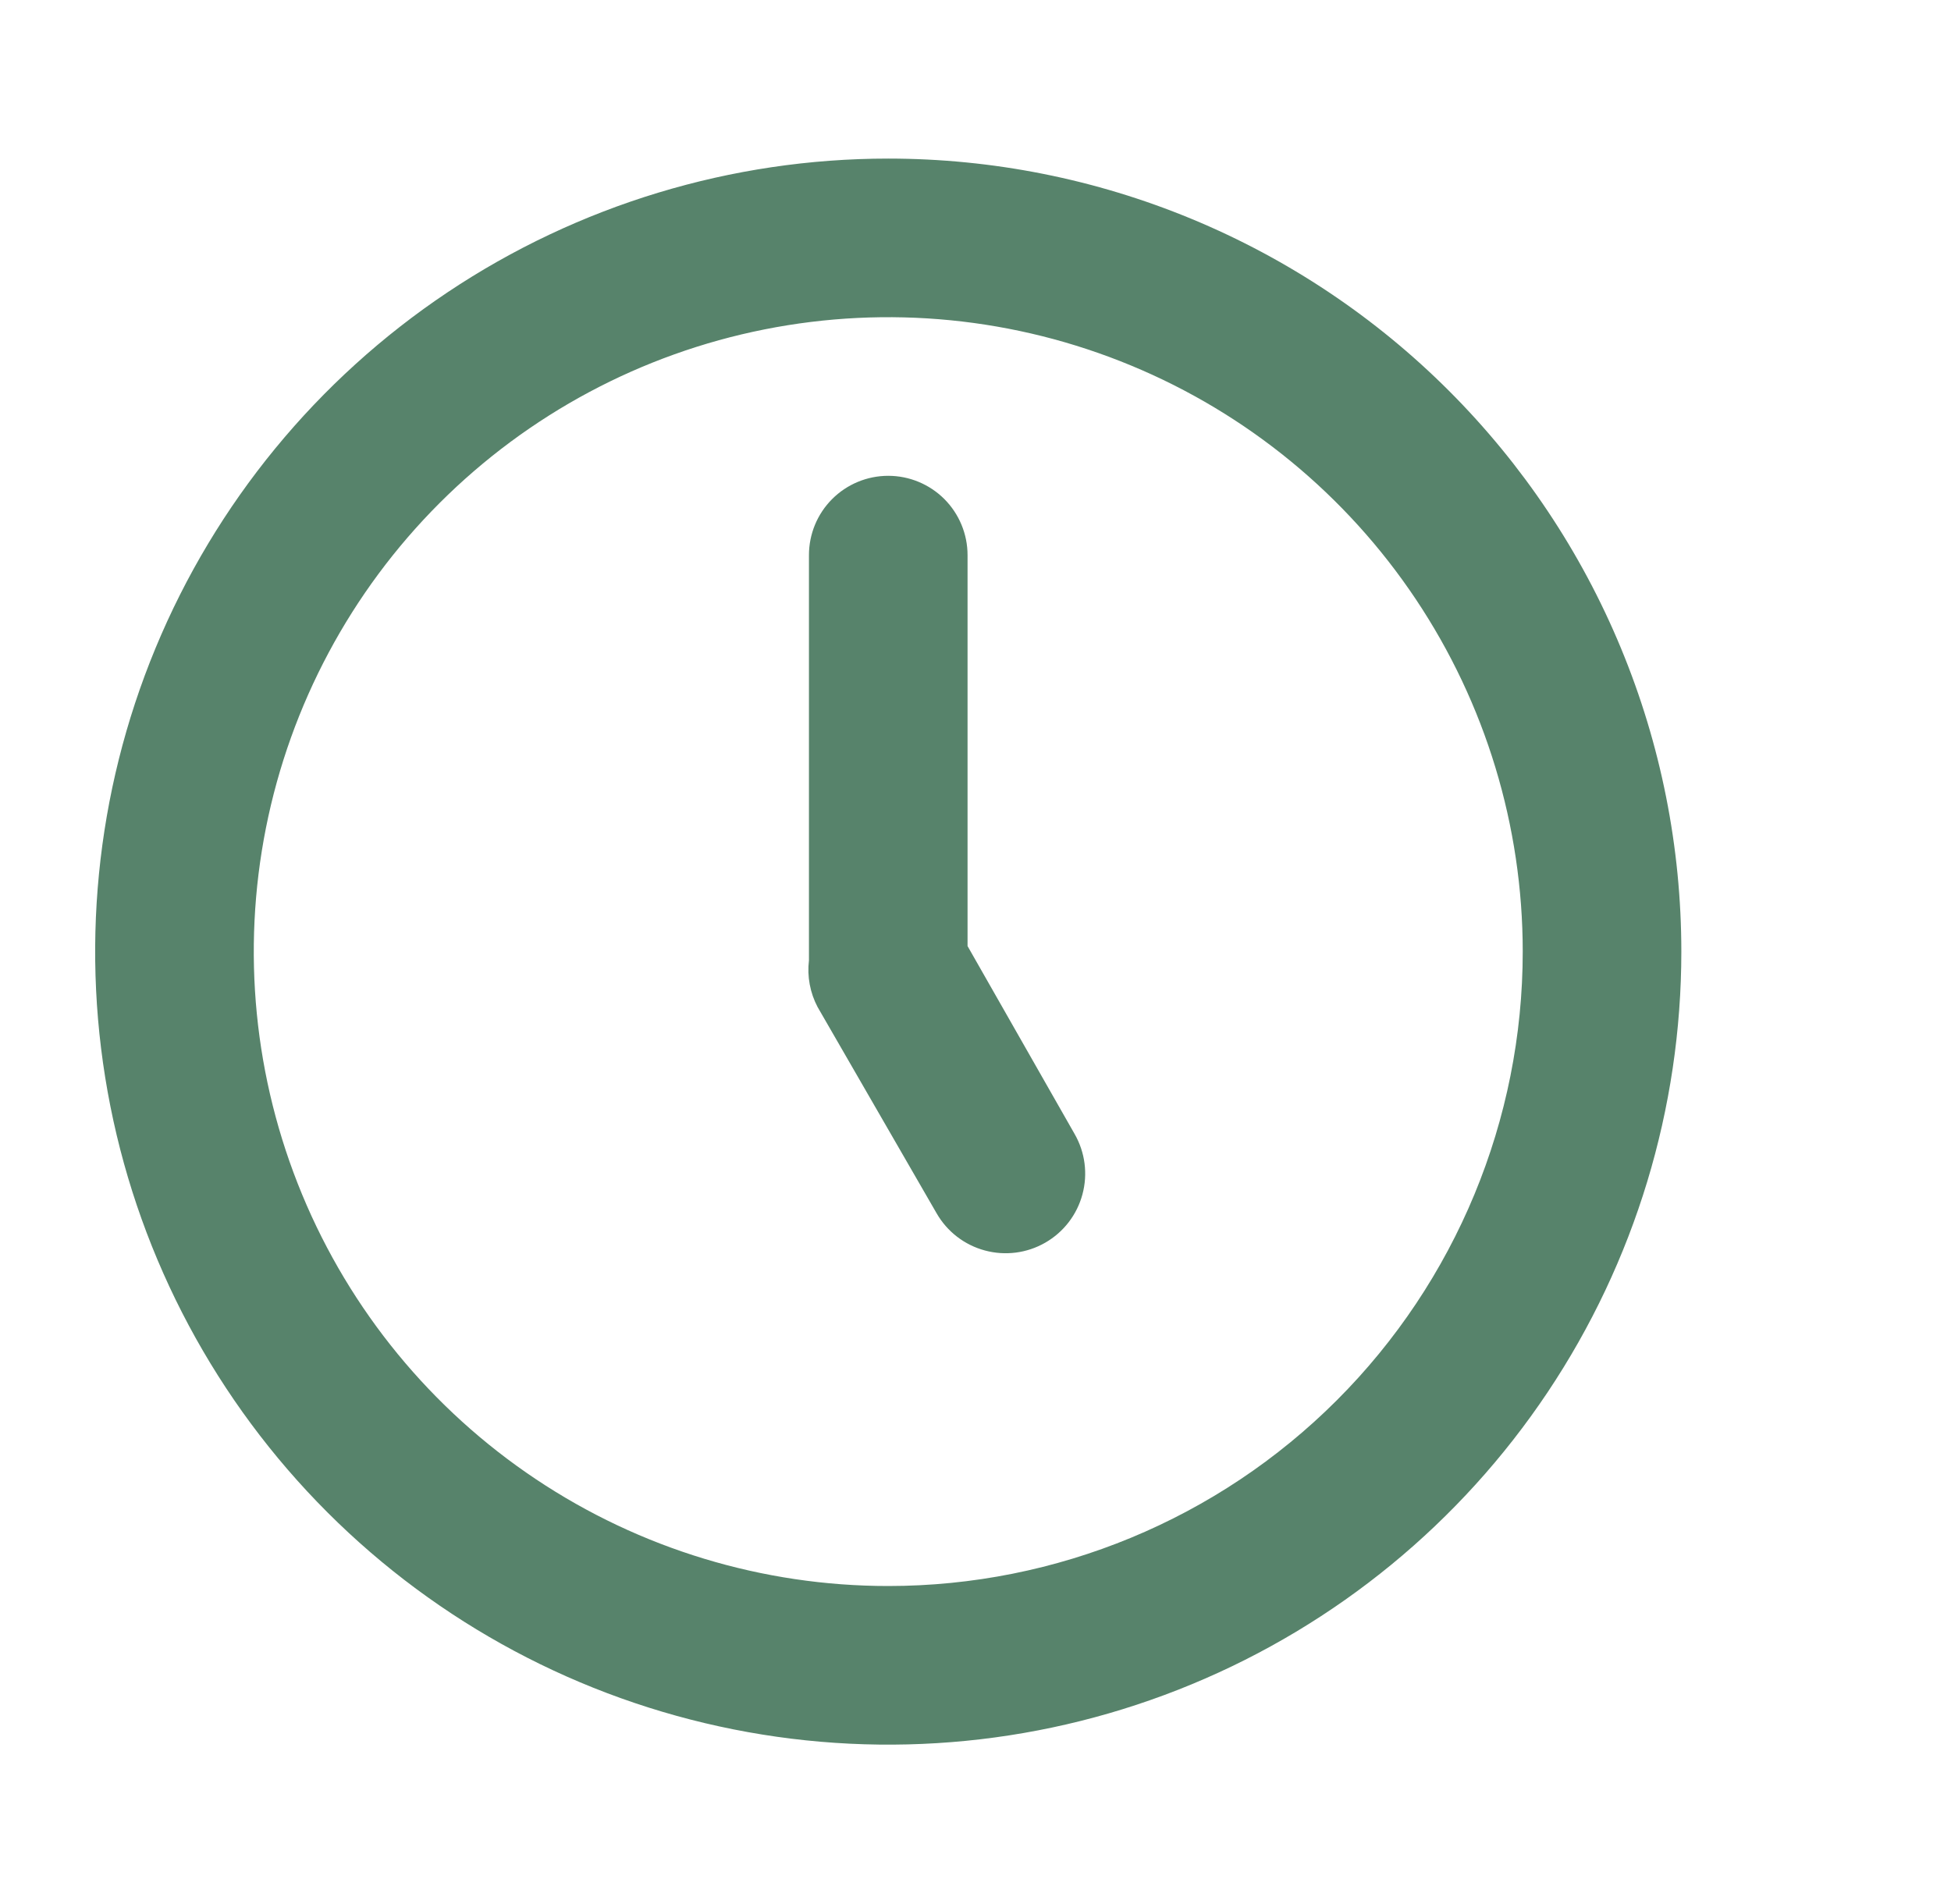
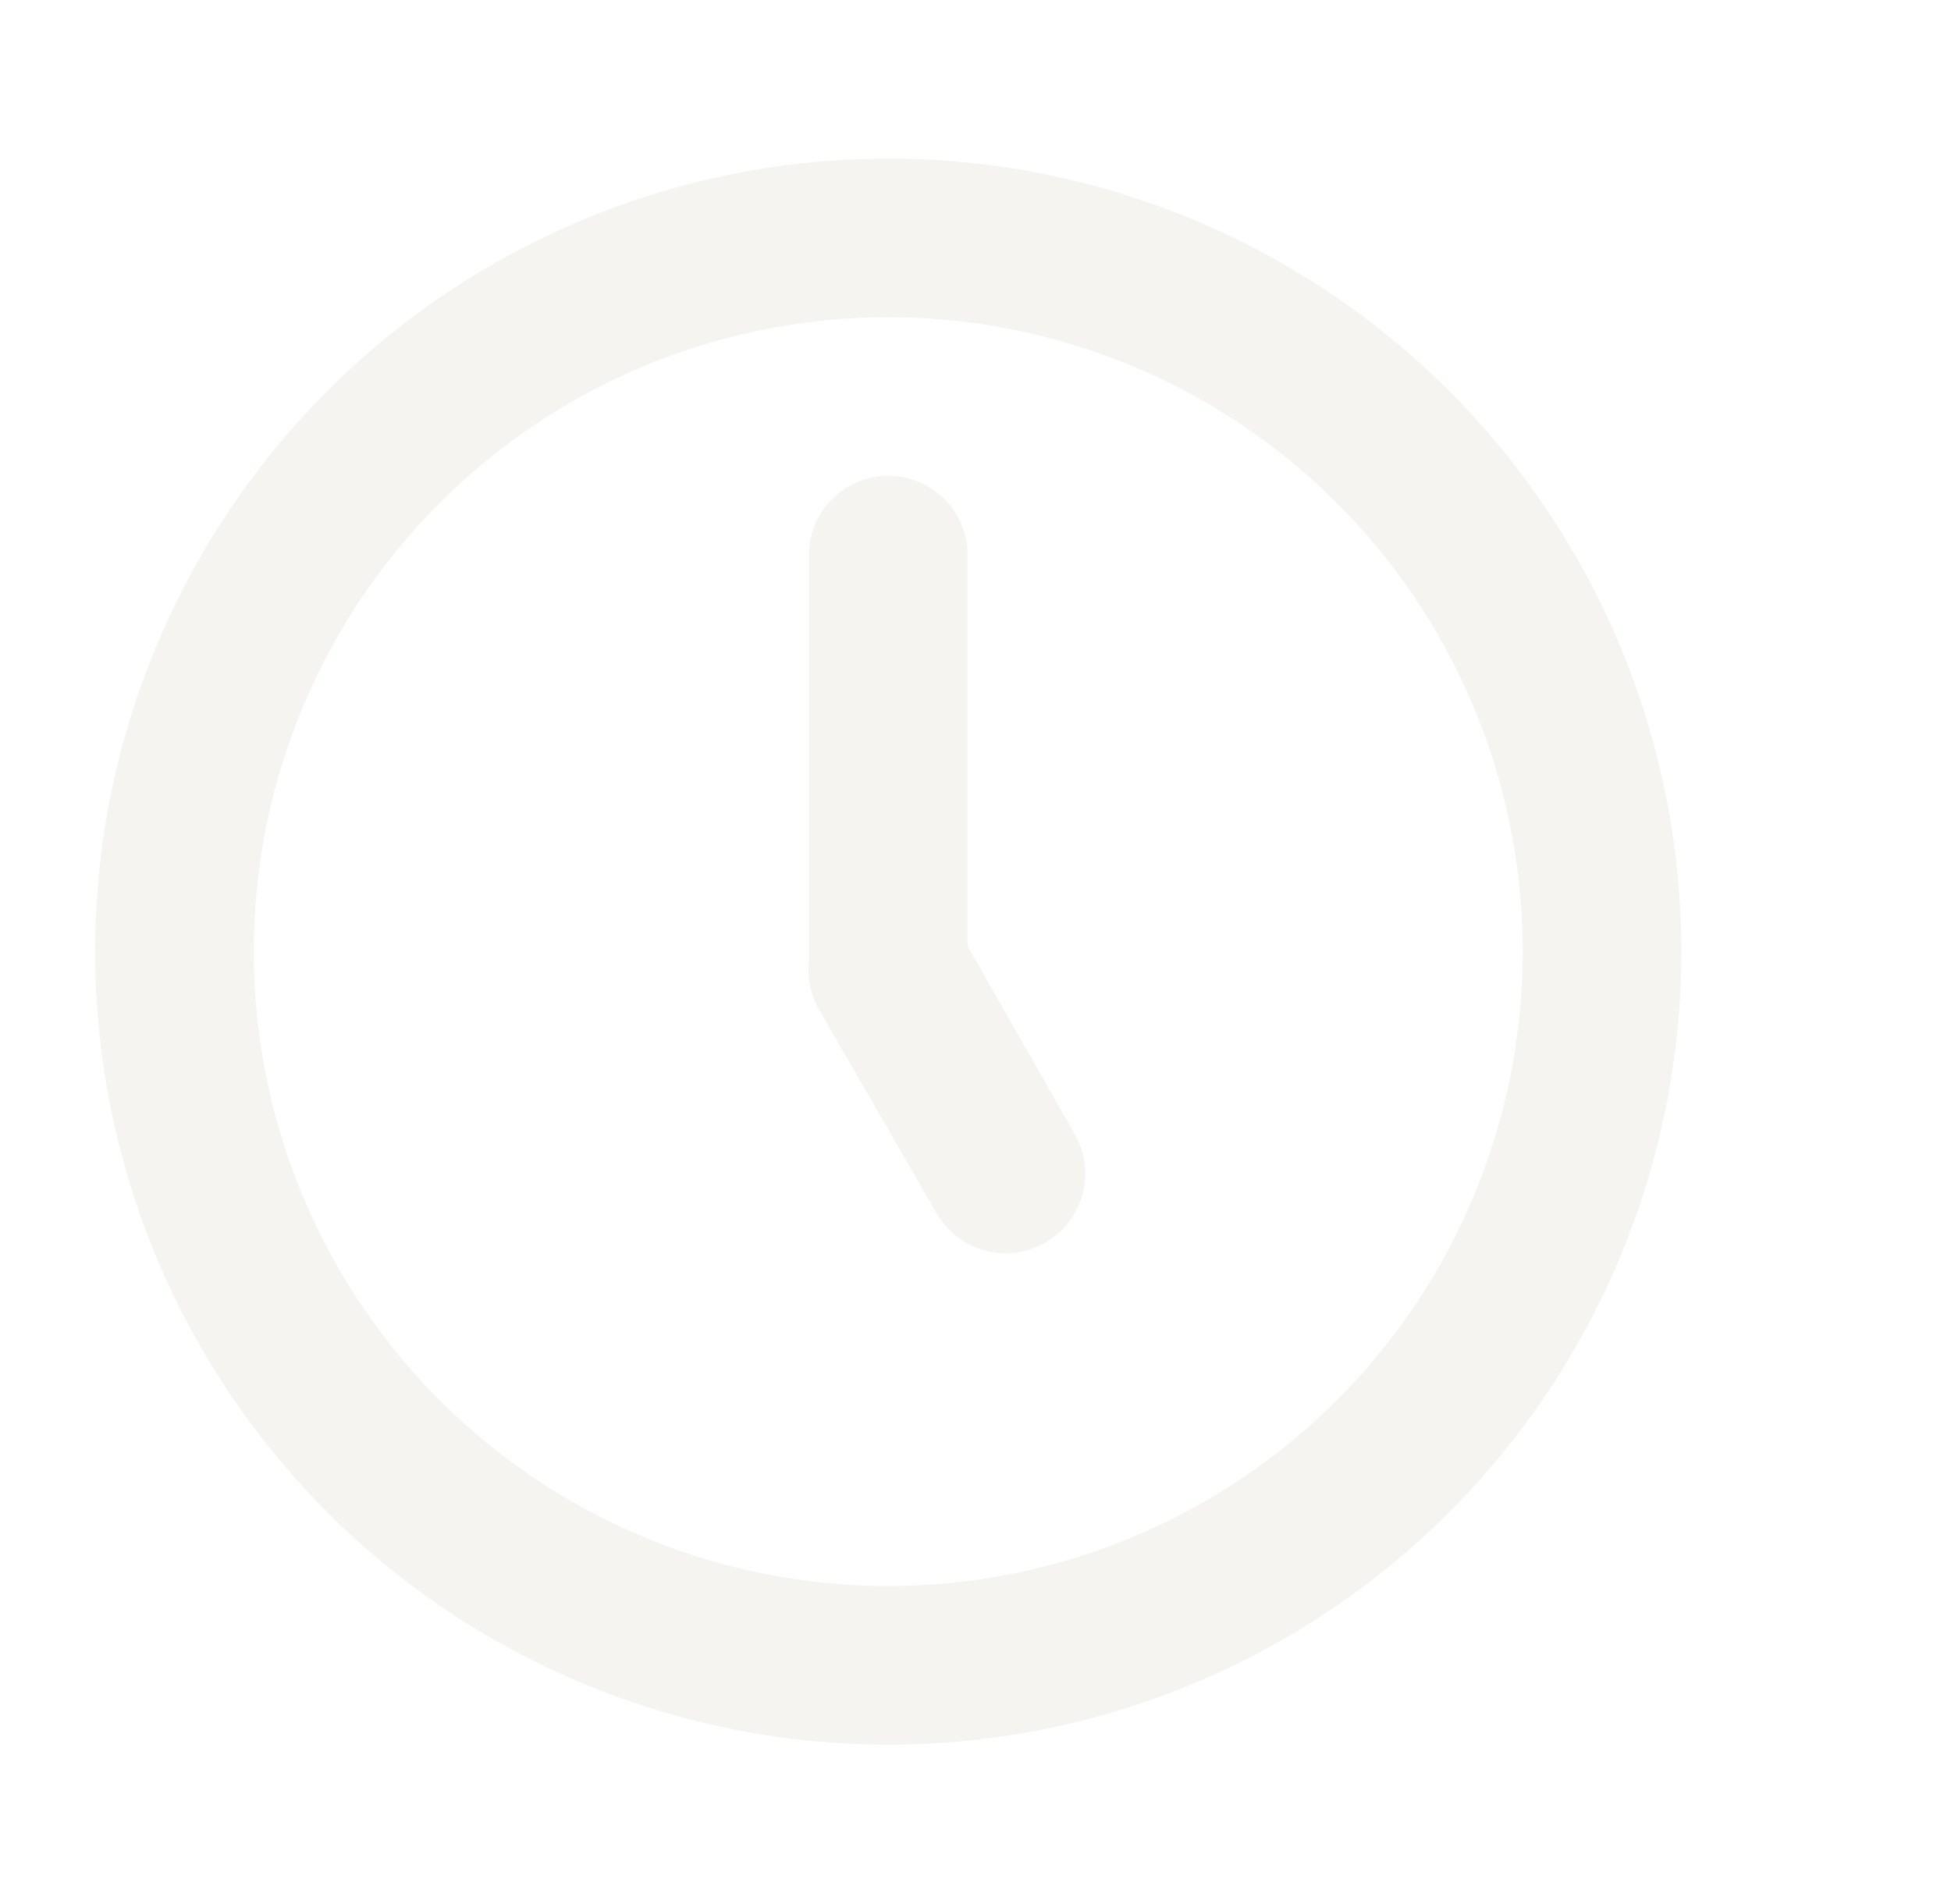
<svg xmlns="http://www.w3.org/2000/svg" width="41" height="40" viewBox="0 0 41 40" fill="none">
  <g id="clock ">
-     <path id="Vector" d="M18.666 3.333C15.37 3.333 12.148 4.311 9.407 6.142C6.666 7.974 4.53 10.576 3.268 13.622C2.007 16.667 1.677 20.018 2.32 23.252C2.963 26.485 4.55 29.454 6.881 31.785C9.212 34.116 12.182 35.703 15.415 36.346C18.648 36.99 21.999 36.66 25.044 35.398C28.09 34.137 30.693 32 32.524 29.259C34.355 26.519 35.333 23.296 35.333 20C35.333 17.811 34.902 15.644 34.064 13.622C33.227 11.6 31.999 9.763 30.451 8.215C28.904 6.667 27.066 5.44 25.044 4.602C23.022 3.764 20.855 3.333 18.666 3.333ZM18.666 33.333C16.029 33.333 13.451 32.551 11.259 31.086C9.066 29.621 7.357 27.539 6.348 25.102C5.339 22.666 5.075 19.985 5.589 17.399C6.104 14.812 7.373 12.437 9.238 10.572C11.103 8.707 13.479 7.437 16.065 6.923C18.651 6.408 21.332 6.672 23.769 7.682C26.205 8.691 28.287 10.4 29.752 12.592C31.218 14.785 32 17.363 32 20C32 23.536 30.595 26.928 28.094 29.428C25.594 31.929 22.202 33.333 18.666 33.333ZM20.333 19.883V11.667C20.333 11.225 20.157 10.801 19.845 10.488C19.532 10.176 19.108 10 18.666 10C18.224 10 17.8 10.176 17.488 10.488C17.175 10.801 17 11.225 17 11.667V20C17 20 17 20.117 17 20.183C16.959 20.522 17.023 20.865 17.183 21.167L19.683 25.5C19.904 25.885 20.269 26.166 20.697 26.281C21.125 26.397 21.582 26.338 21.966 26.117C22.351 25.896 22.632 25.531 22.747 25.103C22.863 24.674 22.804 24.218 22.583 23.833L20.333 19.883Z" fill="#57836B" />
+     <path id="Vector" d="M18.666 3.333C15.37 3.333 12.148 4.311 9.407 6.142C6.666 7.974 4.53 10.576 3.268 13.622C2.007 16.667 1.677 20.018 2.32 23.252C2.963 26.485 4.55 29.454 6.881 31.785C9.212 34.116 12.182 35.703 15.415 36.346C18.648 36.99 21.999 36.66 25.044 35.398C28.09 34.137 30.693 32 32.524 29.259C34.355 26.519 35.333 23.296 35.333 20C35.333 17.811 34.902 15.644 34.064 13.622C33.227 11.6 31.999 9.763 30.451 8.215C28.904 6.667 27.066 5.44 25.044 4.602C23.022 3.764 20.855 3.333 18.666 3.333ZM18.666 33.333C16.029 33.333 13.451 32.551 11.259 31.086C9.066 29.621 7.357 27.539 6.348 25.102C5.339 22.666 5.075 19.985 5.589 17.399C6.104 14.812 7.373 12.437 9.238 10.572C11.103 8.707 13.479 7.437 16.065 6.923C18.651 6.408 21.332 6.672 23.769 7.682C26.205 8.691 28.287 10.4 29.752 12.592C31.218 14.785 32 17.363 32 20C32 23.536 30.595 26.928 28.094 29.428C25.594 31.929 22.202 33.333 18.666 33.333ZM20.333 19.883V11.667C20.333 11.225 20.157 10.801 19.845 10.488C19.532 10.176 19.108 10 18.666 10C18.224 10 17.8 10.176 17.488 10.488C17.175 10.801 17 11.225 17 11.667V20C17 20 17 20.117 17 20.183C16.959 20.522 17.023 20.865 17.183 21.167L19.683 25.5C19.904 25.885 20.269 26.166 20.697 26.281C21.125 26.397 21.582 26.338 21.966 26.117C22.351 25.896 22.632 25.531 22.747 25.103C22.863 24.674 22.804 24.218 22.583 23.833L20.333 19.883Z" fill="#f6f4f1" />
  </g>
</svg>
